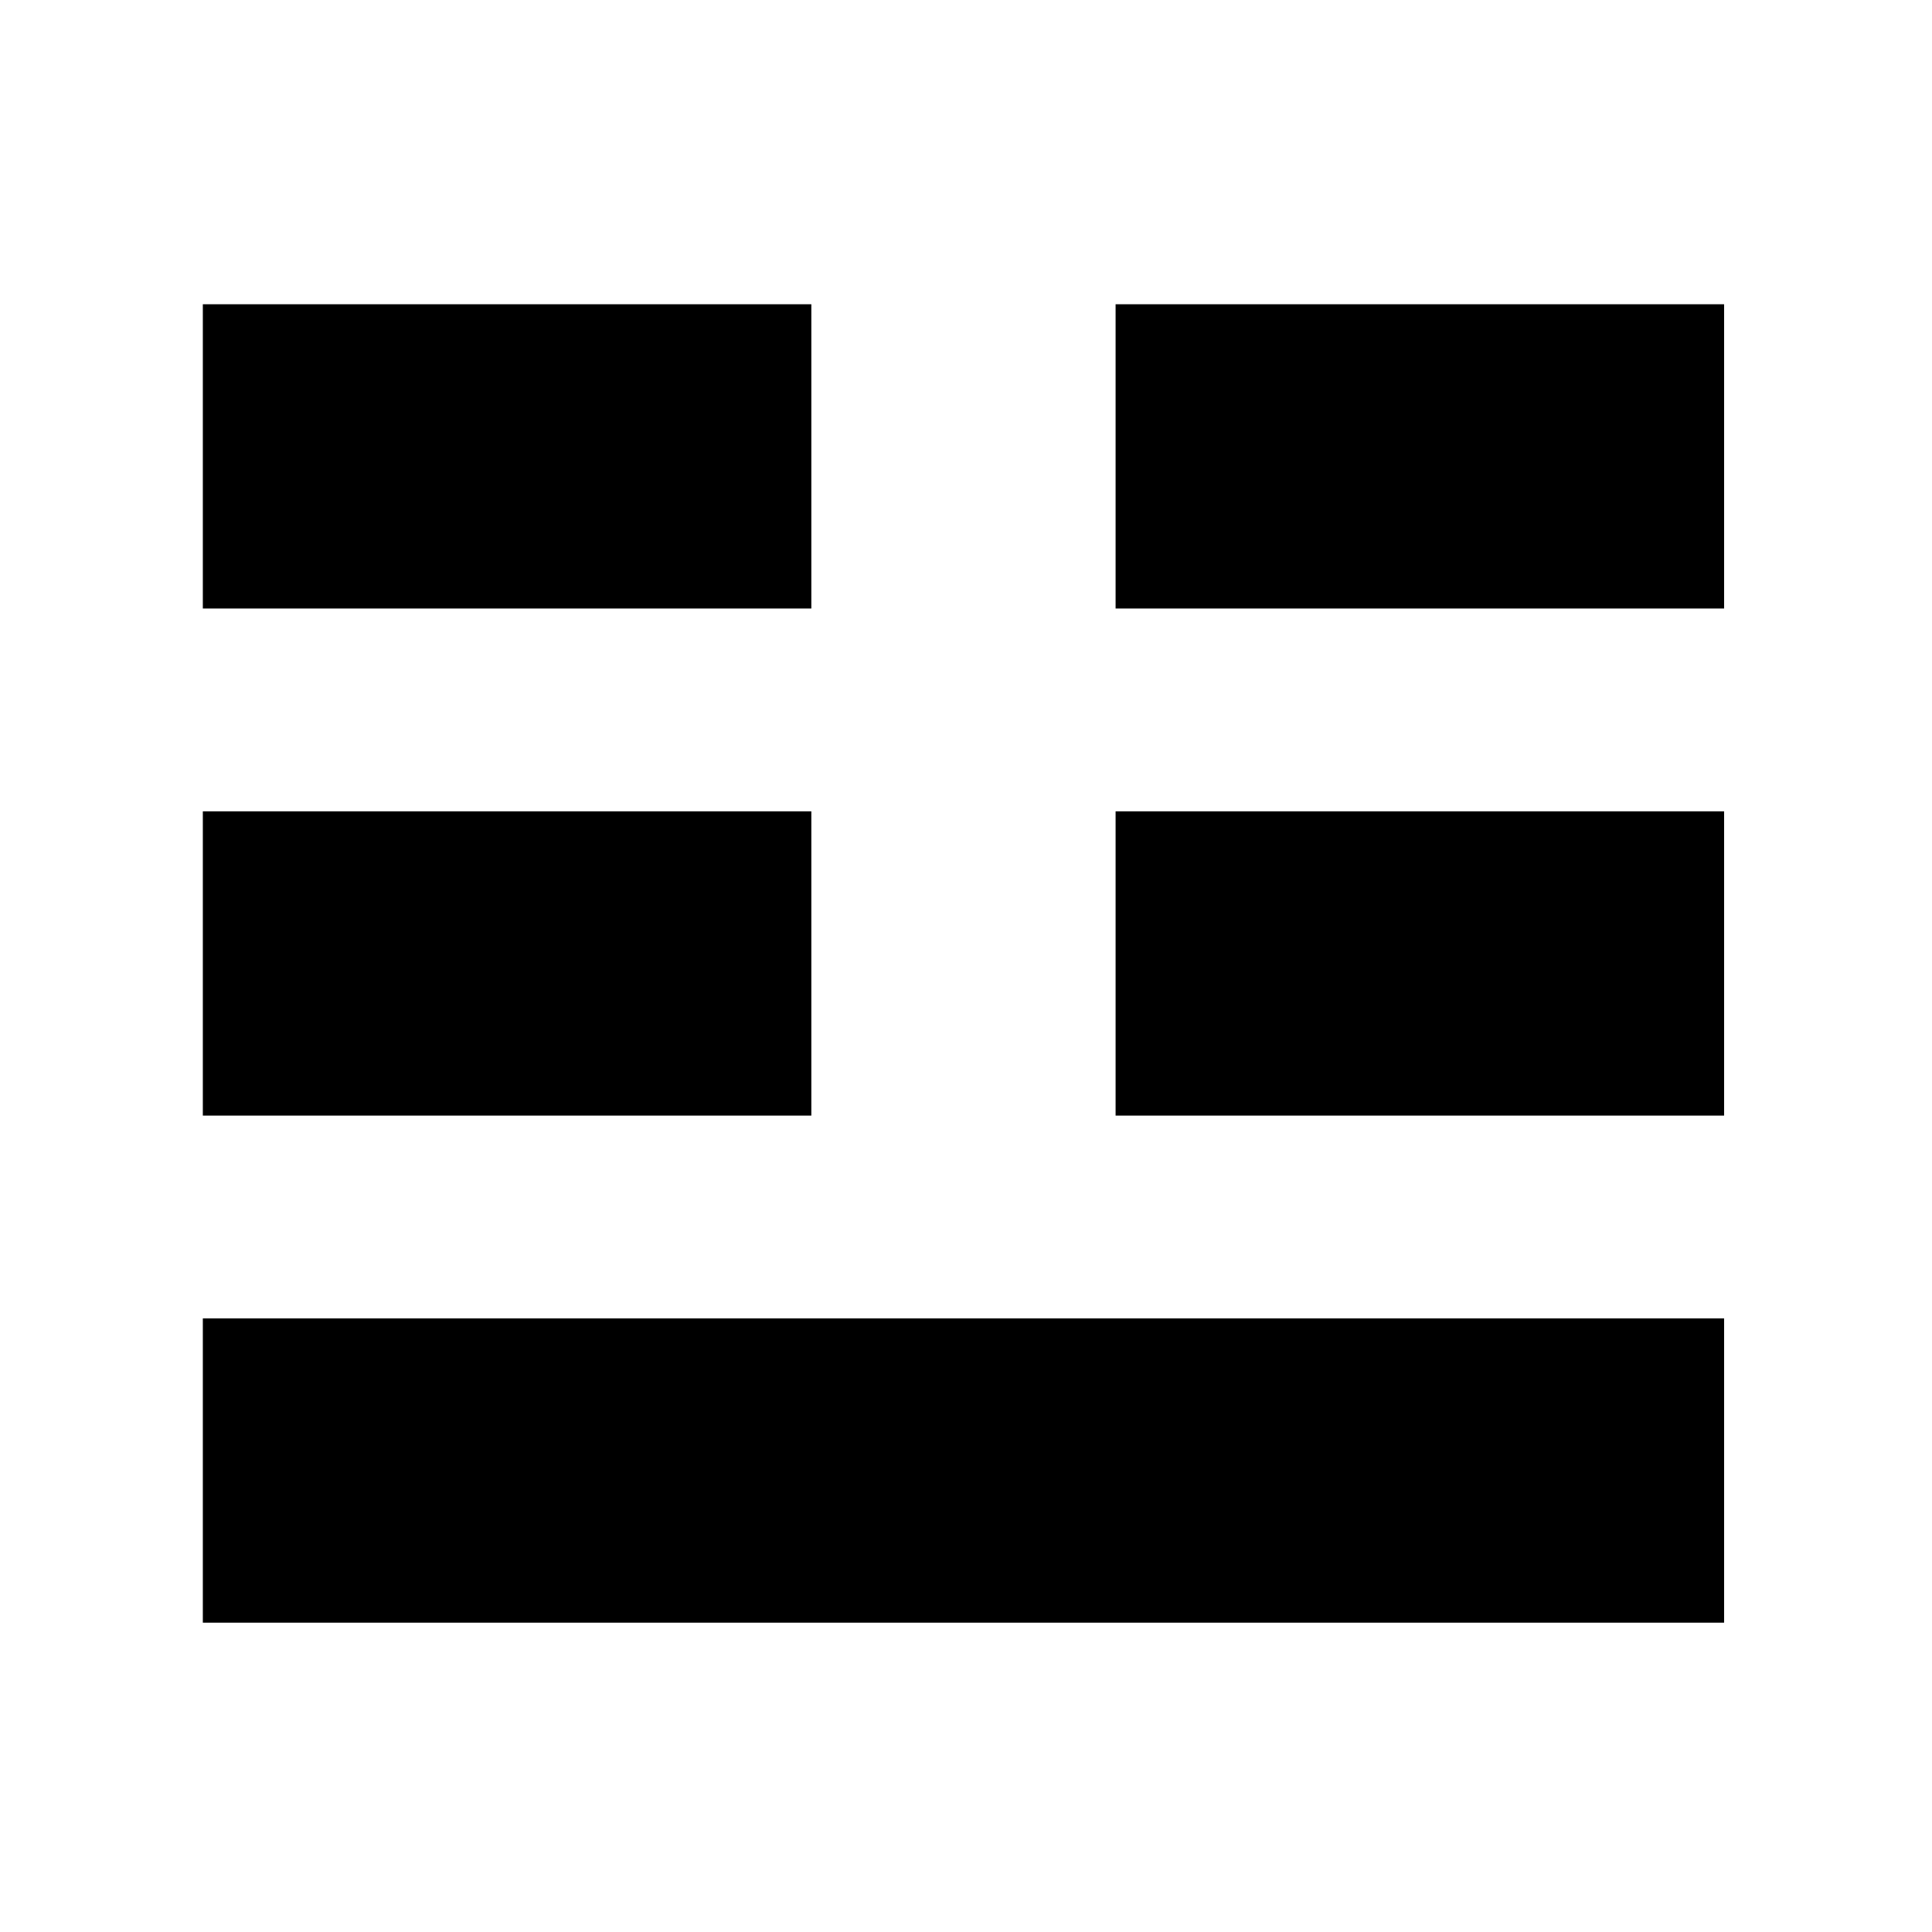
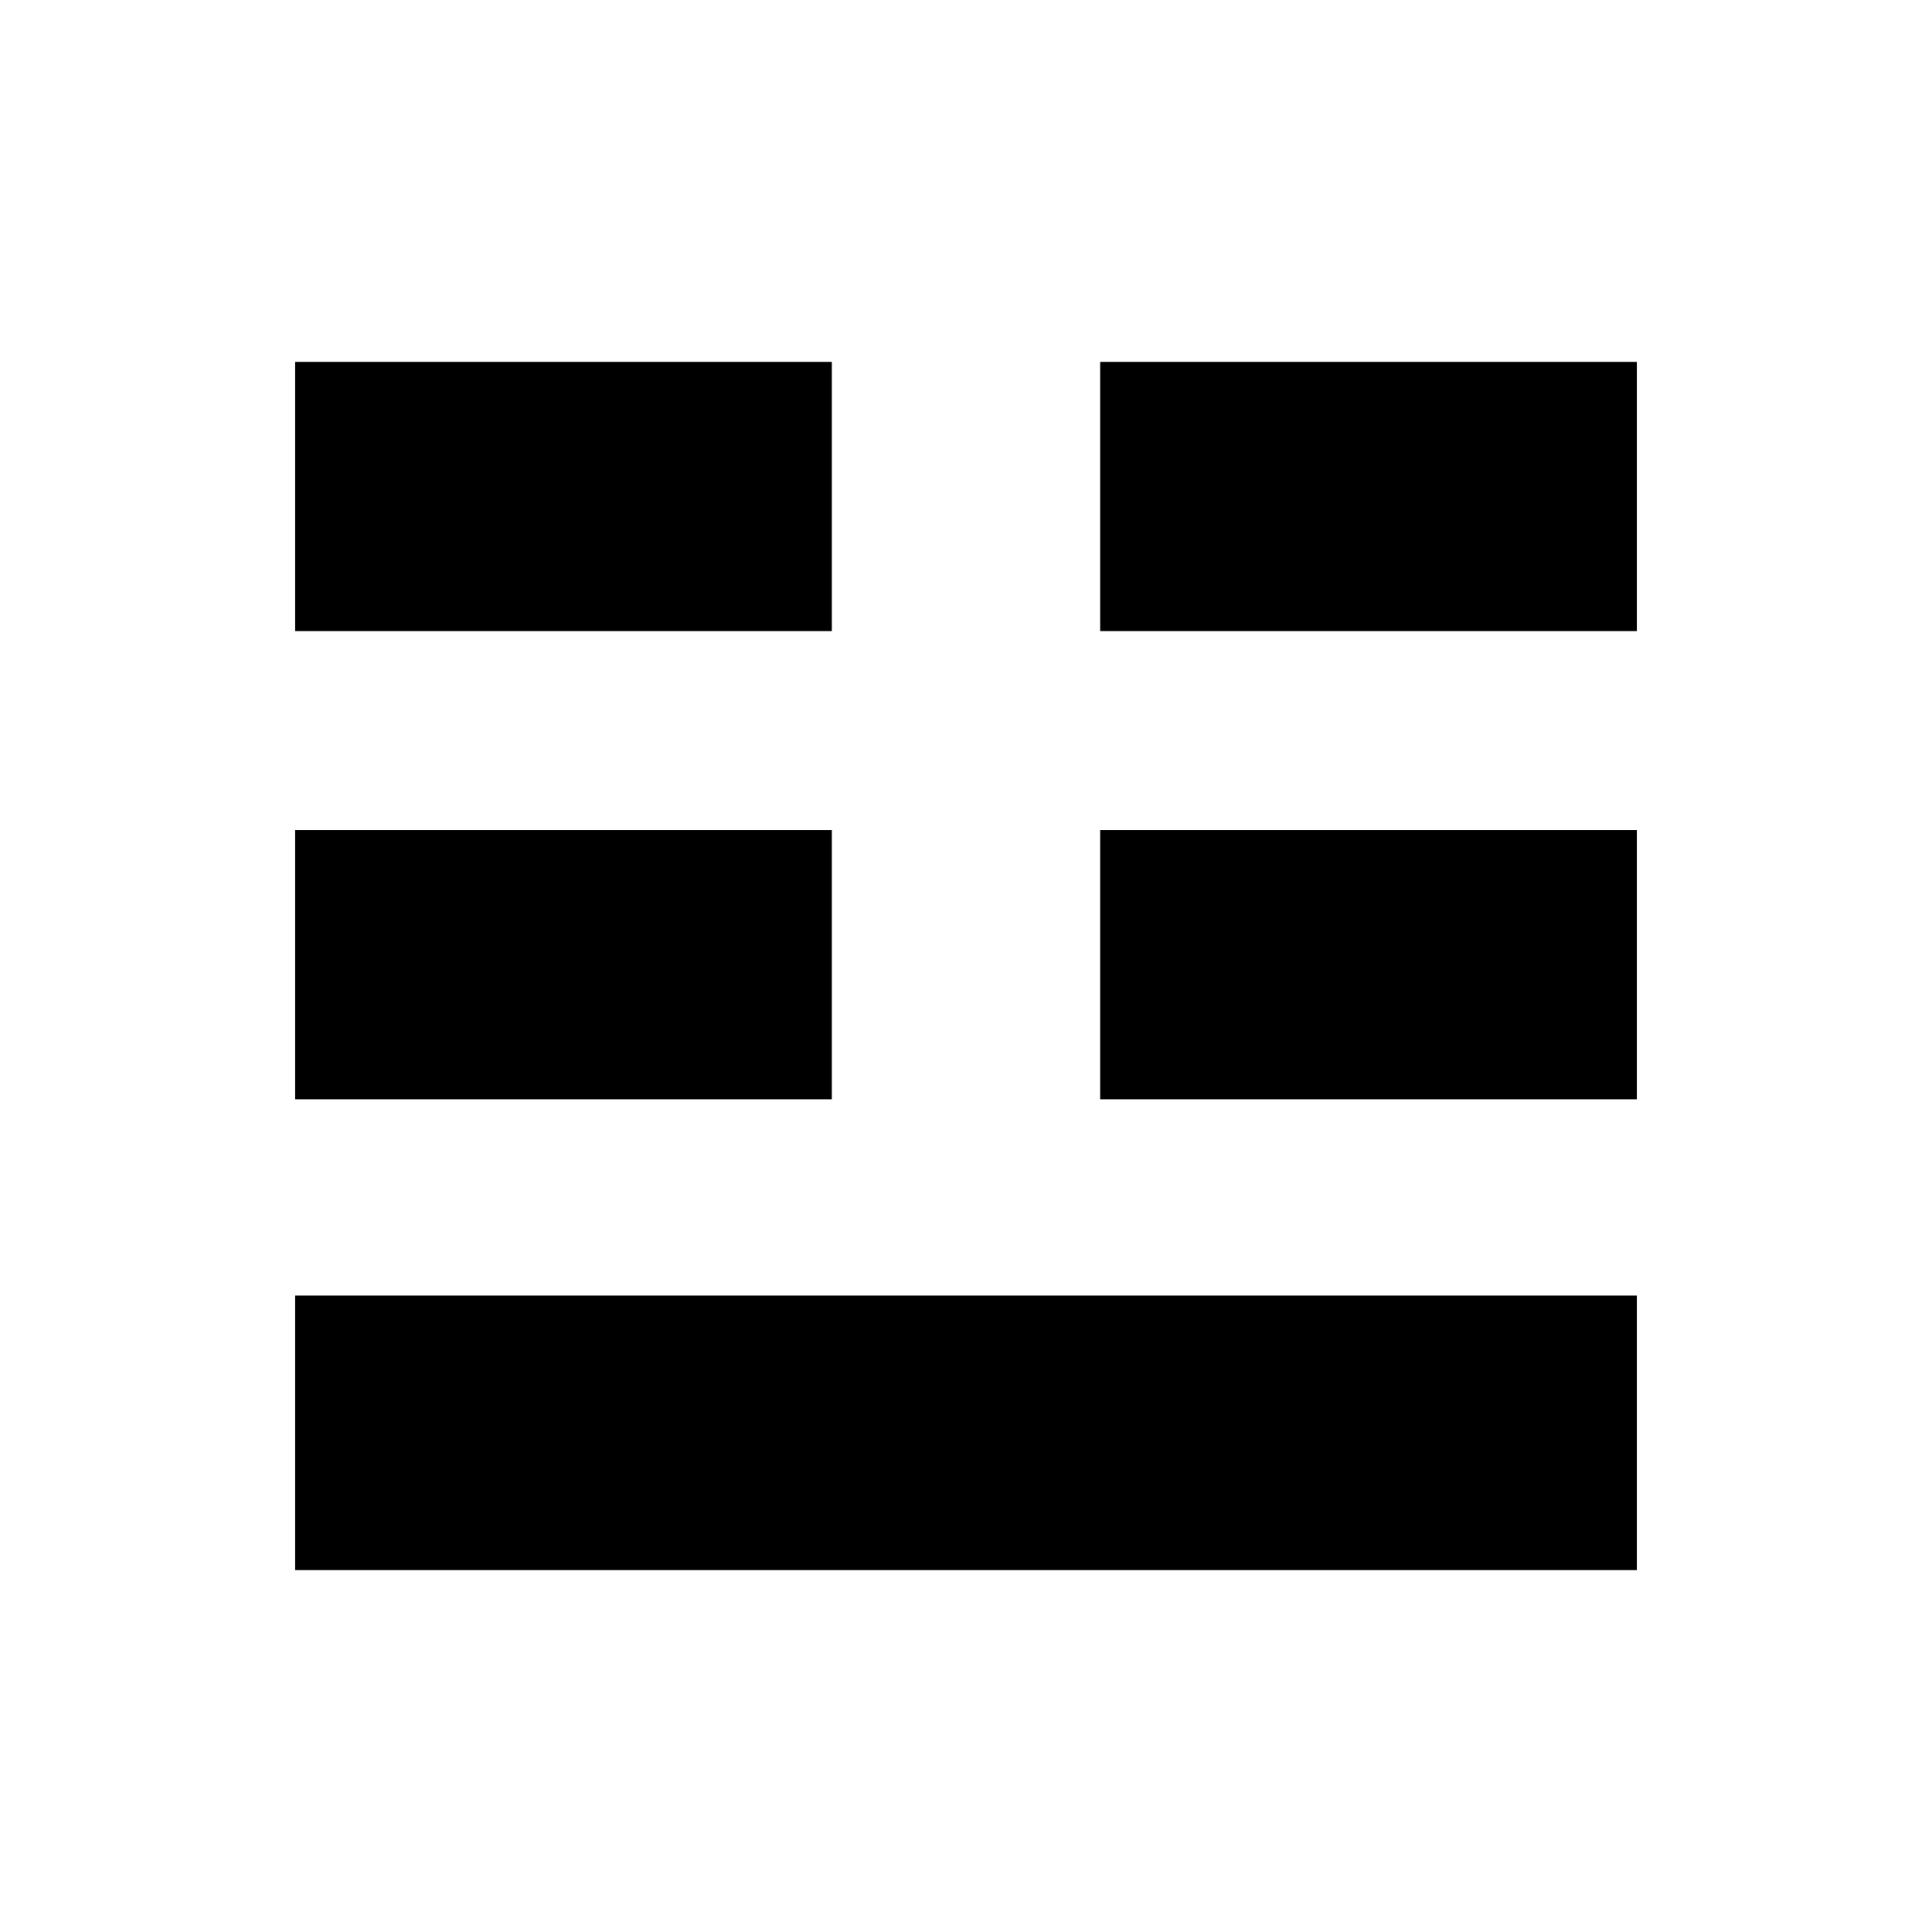
- <svg xmlns="http://www.w3.org/2000/svg" width="72" height="72" viewBox="0 0 72 72" version="1.1" id="svg923">
+ <svg xmlns="http://www.w3.org/2000/svg" width="72" height="72" viewBox="0 0 72 72" version="1.1" id="zhen">
  <defs id="defs920" />
  <g id="layer1">
-     <path style="fill:#000000;stroke:#000000;stroke-width:11.339;stroke-dasharray:none;stroke-opacity:1" d="M 7.559,54.803 H 64.252 Z" id="path990" />
-     <g id="g3447" transform="matrix(1,0,0,-1,-2.9133857e-8,117.1654)">
-       <g id="g3349" transform="matrix(0.4,0,0,1,4.535433,26.45669)">
-         <g id="g1792-5" transform="translate(0,18.89764)">
-           <g id="g1771-6-3" transform="translate(1.8110238e-8,20.78741)">
-             <path style="fill:#000000;stroke:#000000;stroke-width:11.339;stroke-dasharray:none;stroke-opacity:1" d="M 7.559,15.118 H 64.252 Z" id="path990-3-7-5" />
-           </g>
-         </g>
-       </g>
-       <g id="g3411" transform="translate(34.01575,2.562519)">
-         <g id="g3349-2" transform="matrix(0.4,0,0,1,4.535433,23.89417)">
-           <g id="g1792-5-7" transform="translate(0,18.89764)">
-             <g id="g1771-6-3-0" transform="translate(1.8110238e-8,20.78741)">
-               <path style="fill:#000000;stroke:#000000;stroke-width:11.339;stroke-dasharray:none;stroke-opacity:1" d="M 7.559,15.118 H 64.252 Z" id="path990-3-7-5-9" />
-             </g>
-           </g>
-         </g>
-       </g>
+     <g id="g520">
+       <path style="fill:#000000;stroke:#000000;stroke-dasharray:none;stroke-opacity:1;stroke-width:10.034" d="M 11 18.503 L 31 18.503 Z" id="path990-3-7-5-2" />
+       <path style="fill:#000000;stroke:#000000;stroke-dasharray:none;stroke-opacity:1;stroke-width:10.034" d="M 41 18.503 L 61 18.503 Z" id="path990-3-7-5-9-9" />
    </g>
-     <g id="g7194" transform="translate(0,-18.89764)">
-       <g id="g3447-3" transform="matrix(1,0,0,-1,-2.9133857e-8,117.1654)">
-         <g id="g3349-6" transform="matrix(0.4,0,0,1,4.535433,26.45669)">
-           <g id="g1792-5-0" transform="translate(0,18.89764)">
-             <g id="g1771-6-3-6" transform="translate(1.8110238e-8,20.78741)">
-               <path style="fill:#000000;stroke:#000000;stroke-width:11.339;stroke-dasharray:none;stroke-opacity:1" d="M 7.559,15.118 H 64.252 Z" id="path990-3-7-5-2" />
-             </g>
-           </g>
-         </g>
-         <g id="g3411-6" transform="translate(34.01575,2.562519)">
-           <g id="g3349-2-1" transform="matrix(0.4,0,0,1,4.535433,23.89417)">
-             <g id="g1792-5-7-8" transform="translate(0,18.89764)">
-               <g id="g1771-6-3-0-7" transform="translate(1.8110238e-8,20.78741)">
-                 <path style="fill:#000000;stroke:#000000;stroke-width:11.339;stroke-dasharray:none;stroke-opacity:1" d="M 7.559,15.118 H 64.252 Z" id="path990-3-7-5-9-9" />
-               </g>
-             </g>
-           </g>
-         </g>
-       </g>
+     <g id="g3447">
+       <path style="fill:#000000;stroke:#000000;stroke-dasharray:none;stroke-opacity:1;stroke-width:10.034" d="M 11 35.95 L 31 35.95 Z" id="path990-3-7-5" />
+       <path style="fill:#000000;stroke:#000000;stroke-dasharray:none;stroke-opacity:1;stroke-width:10.034" d="M 41 35.95 L 61 35.95 Z" id="path990-3-7-5-9" />
    </g>
+     <path style="fill:#000000;stroke:#000000;stroke-dasharray:none;stroke-opacity:1;stroke-width:10.232" d="M 11 53.398 L 61 53.398 Z" id="path990" />
  </g>
</svg>
